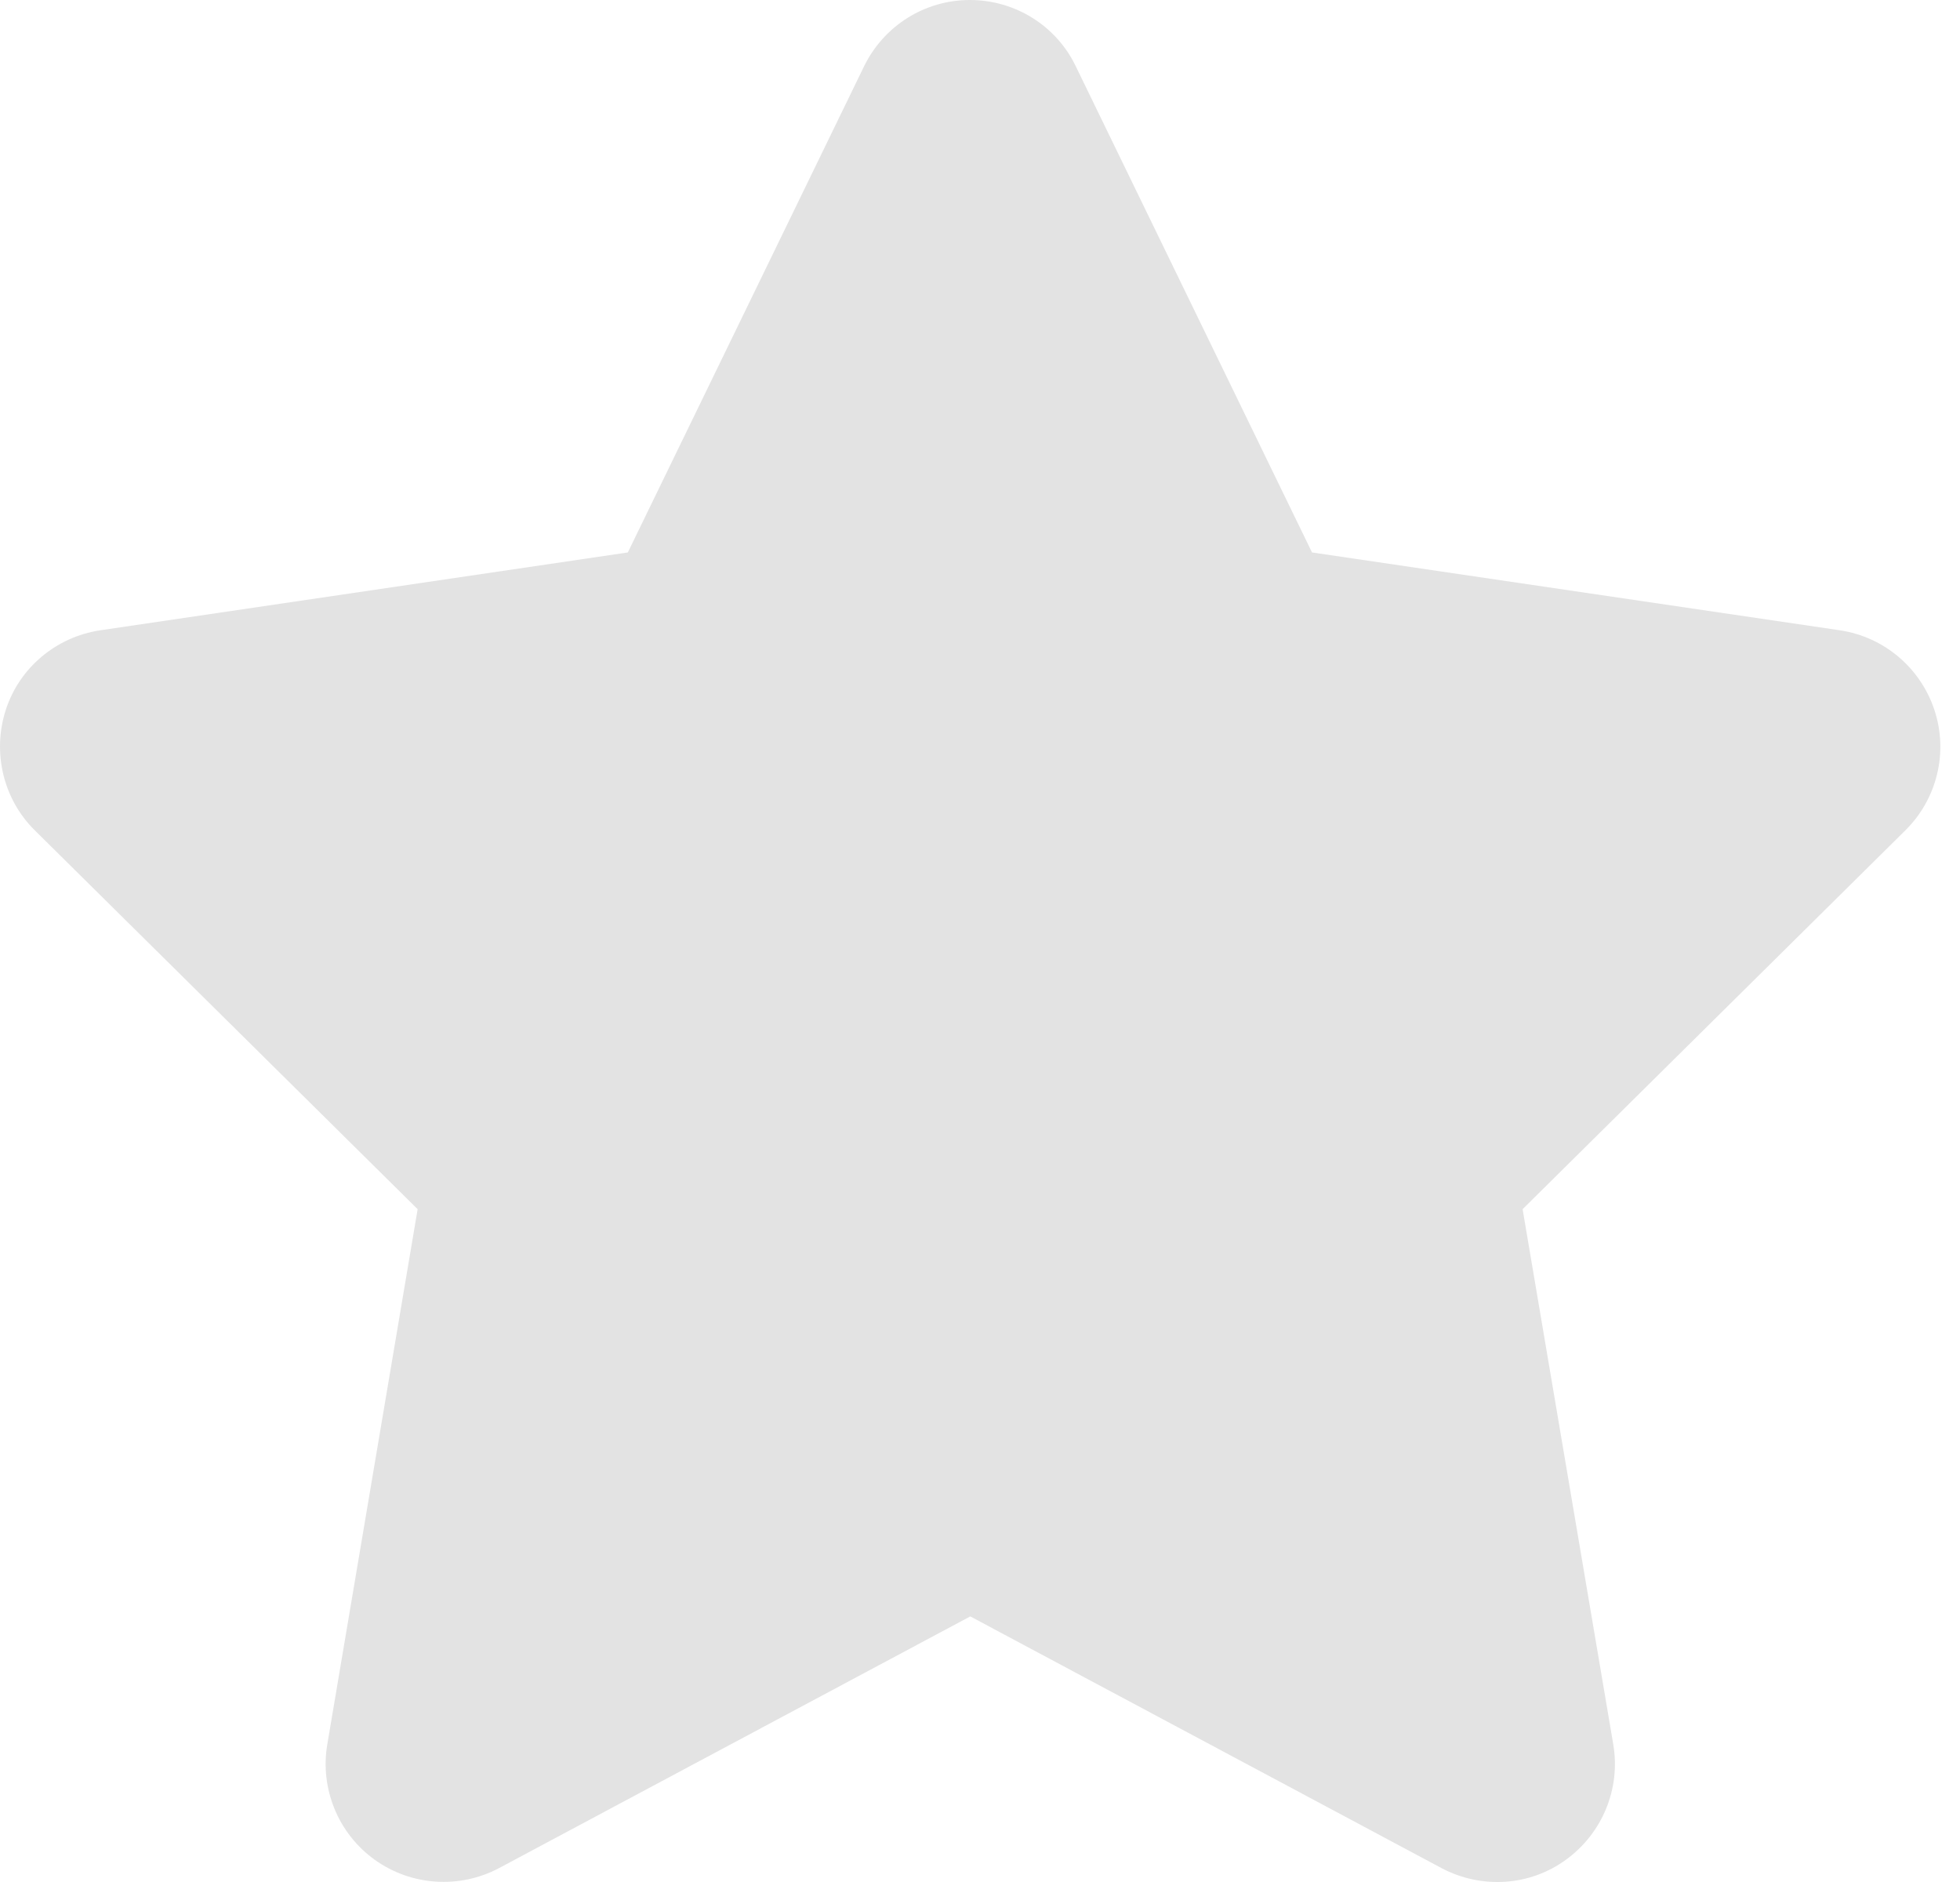
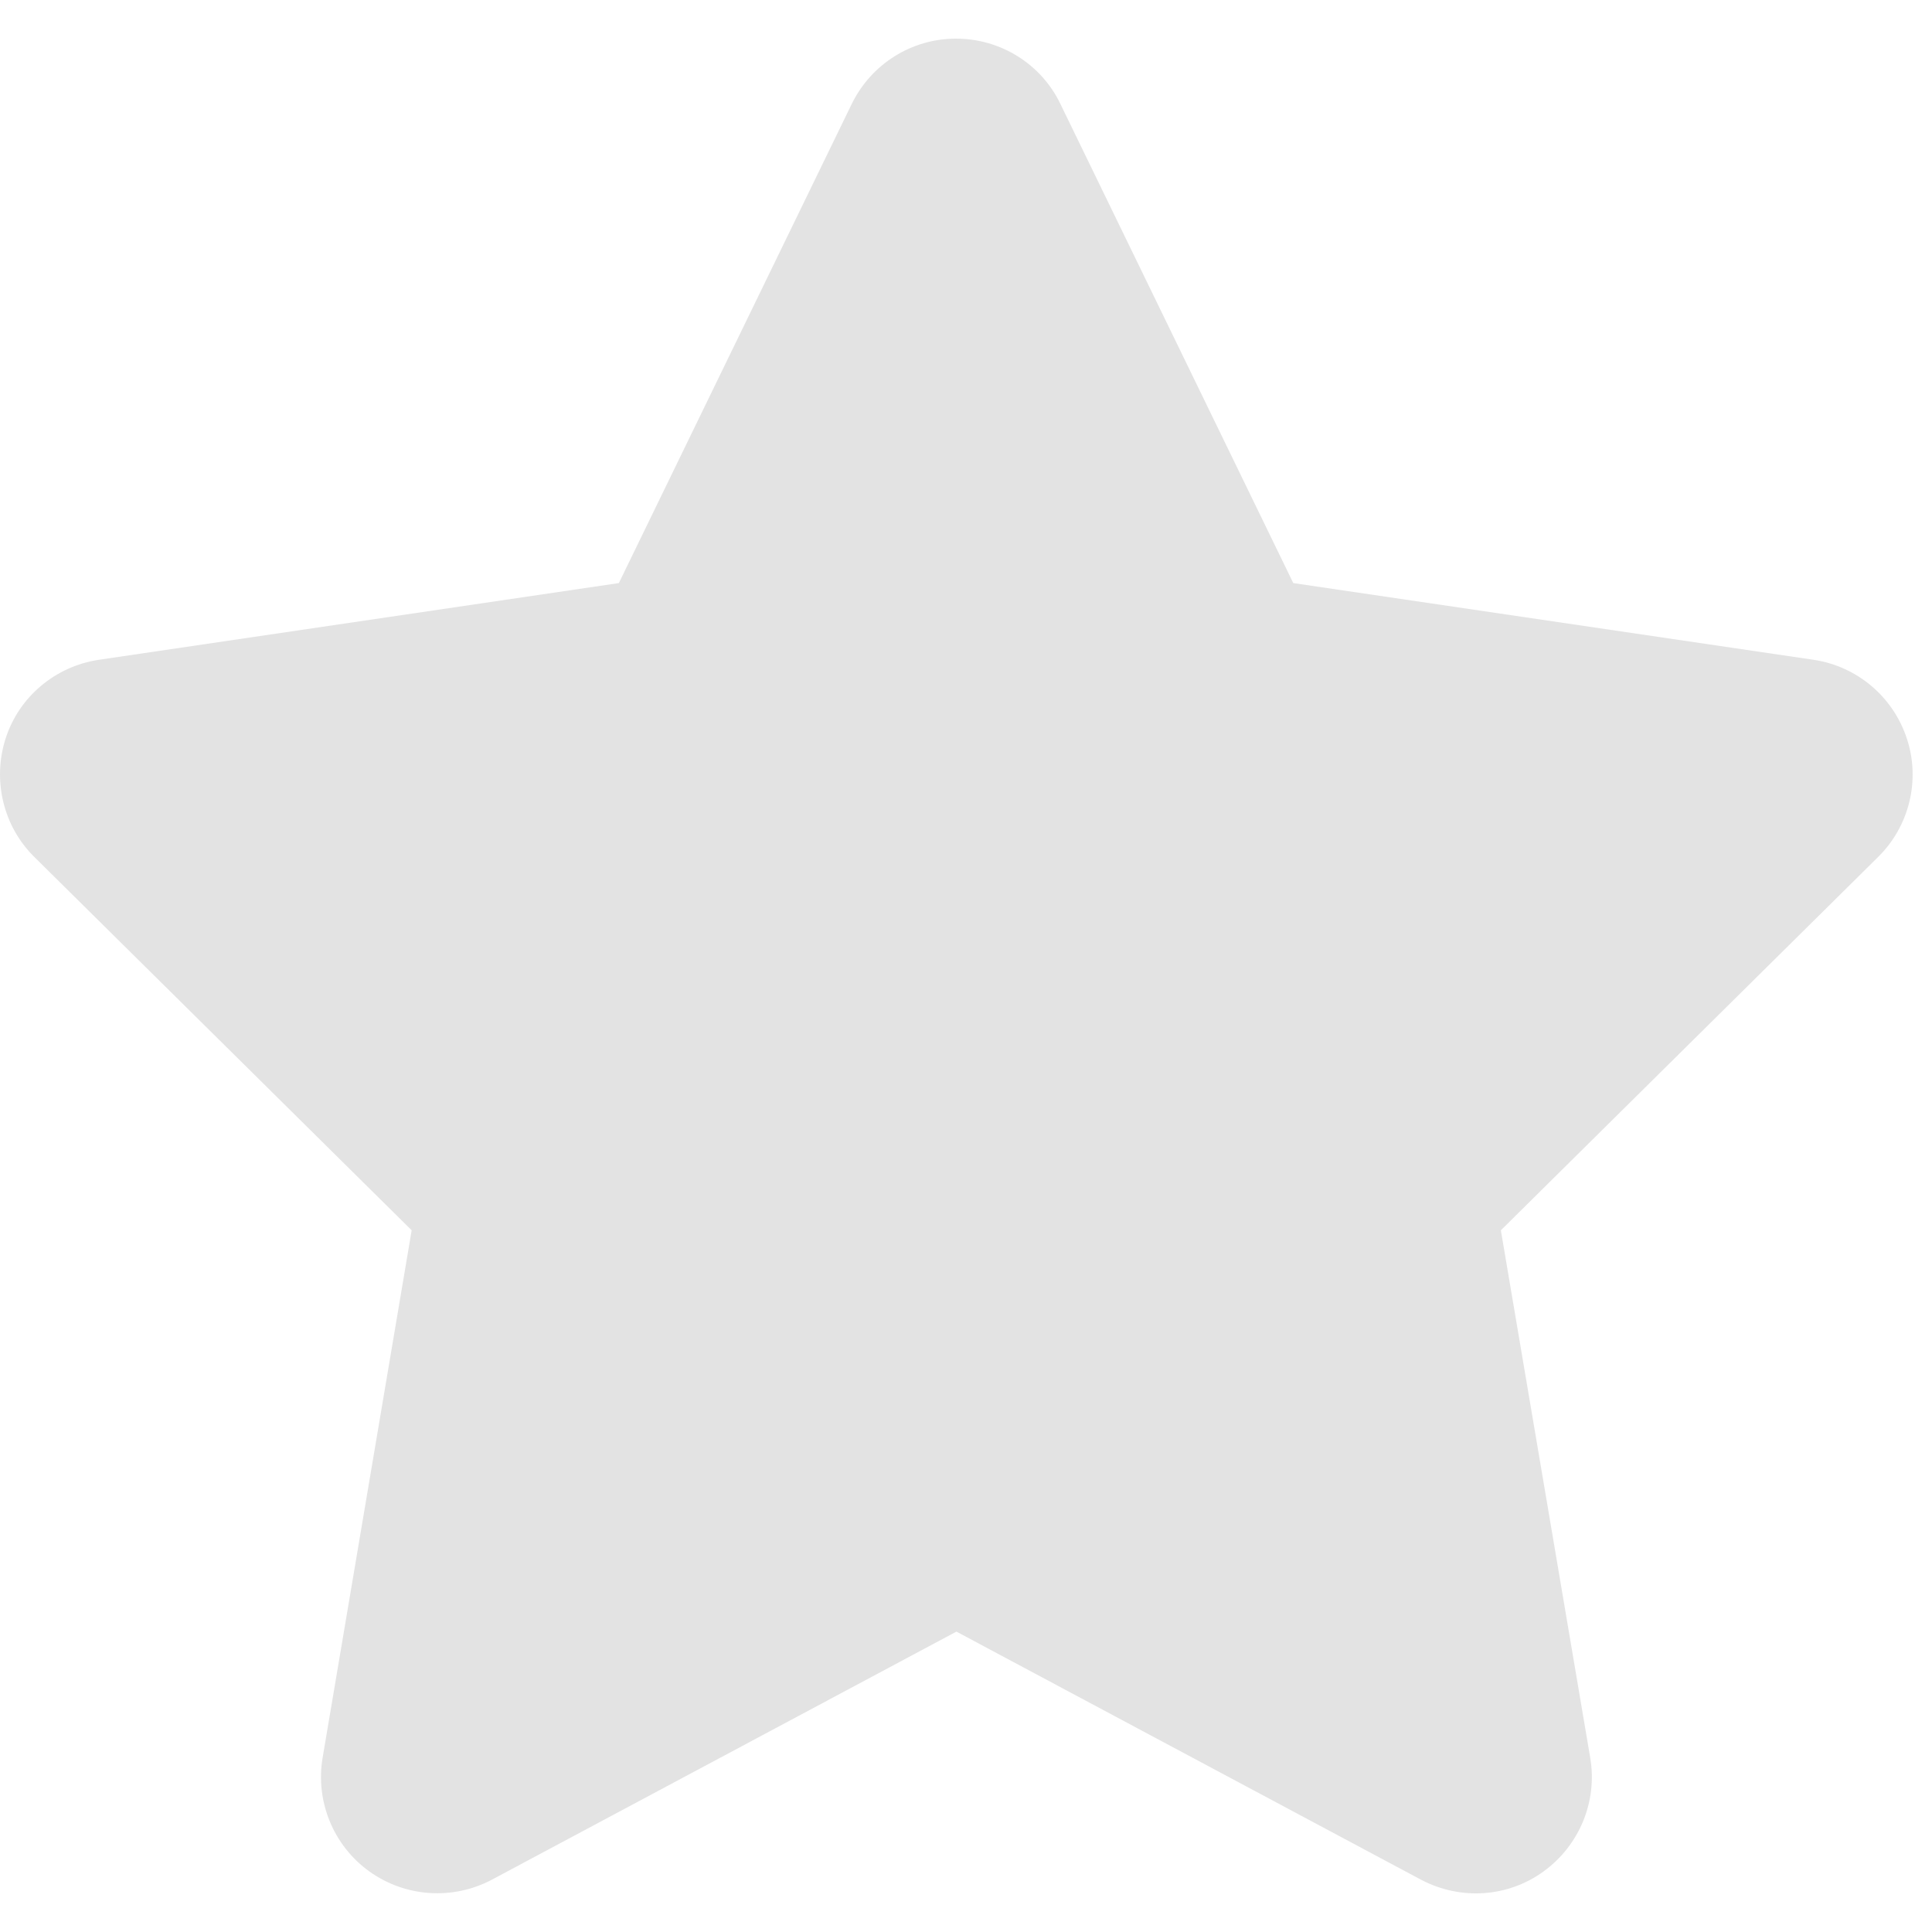
- <svg xmlns="http://www.w3.org/2000/svg" width="25" height="24" viewBox="0 0 25 24" fill="none">
+ <svg xmlns="http://www.w3.org/2000/svg" width="20" height="20" viewBox="0 0 25 24" fill="none">
  <path d="M13.721 0.844C13.473 0.328 12.948 0 12.371 0C11.795 0 11.275 0.328 11.022 0.844L8.008 7.045L1.277 8.038C0.715 8.123 0.246 8.516 0.073 9.055C-0.1 9.594 0.04 10.19 0.443 10.588L5.327 15.42L4.174 22.249C4.08 22.811 4.315 23.383 4.779 23.716C5.243 24.049 5.857 24.091 6.363 23.824L12.376 20.613L18.389 23.824C18.896 24.091 19.51 24.054 19.974 23.716C20.438 23.379 20.672 22.811 20.578 22.249L19.421 15.42L24.304 10.588C24.707 10.19 24.853 9.594 24.674 9.055C24.496 8.516 24.032 8.123 23.47 8.038L16.735 7.045L13.721 0.844Z" fill="#E3E3E3" />
</svg>
